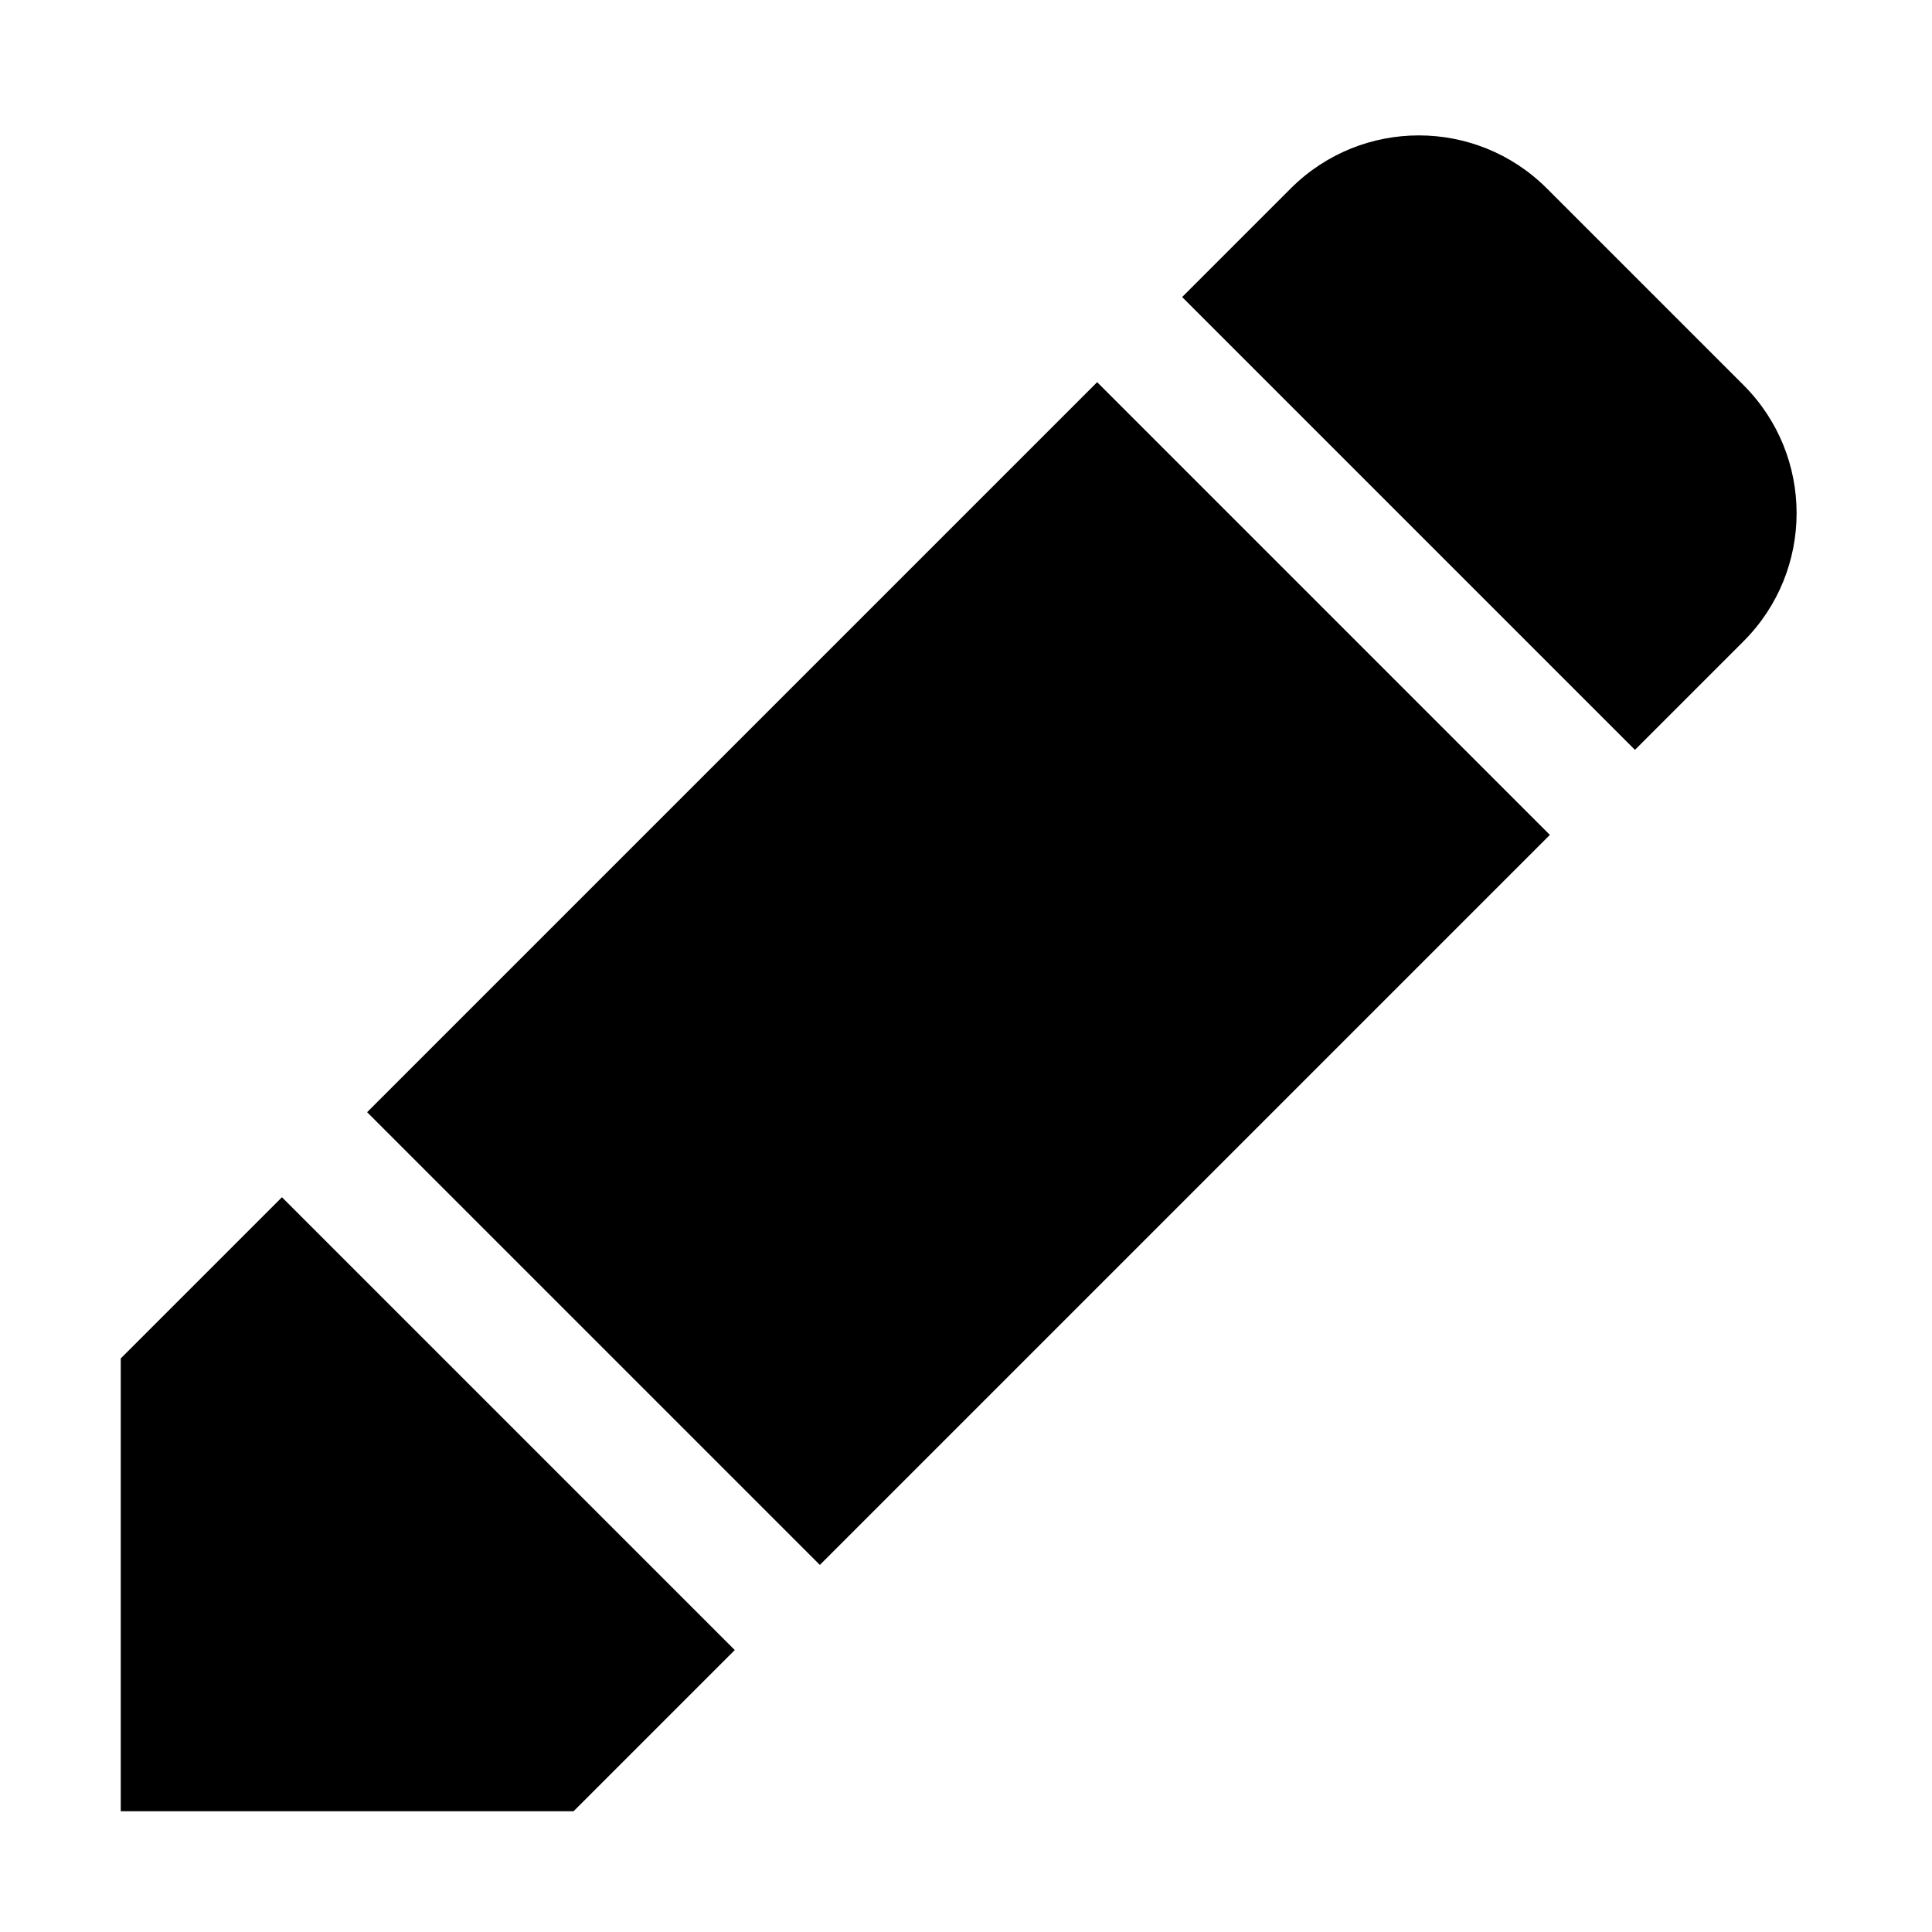
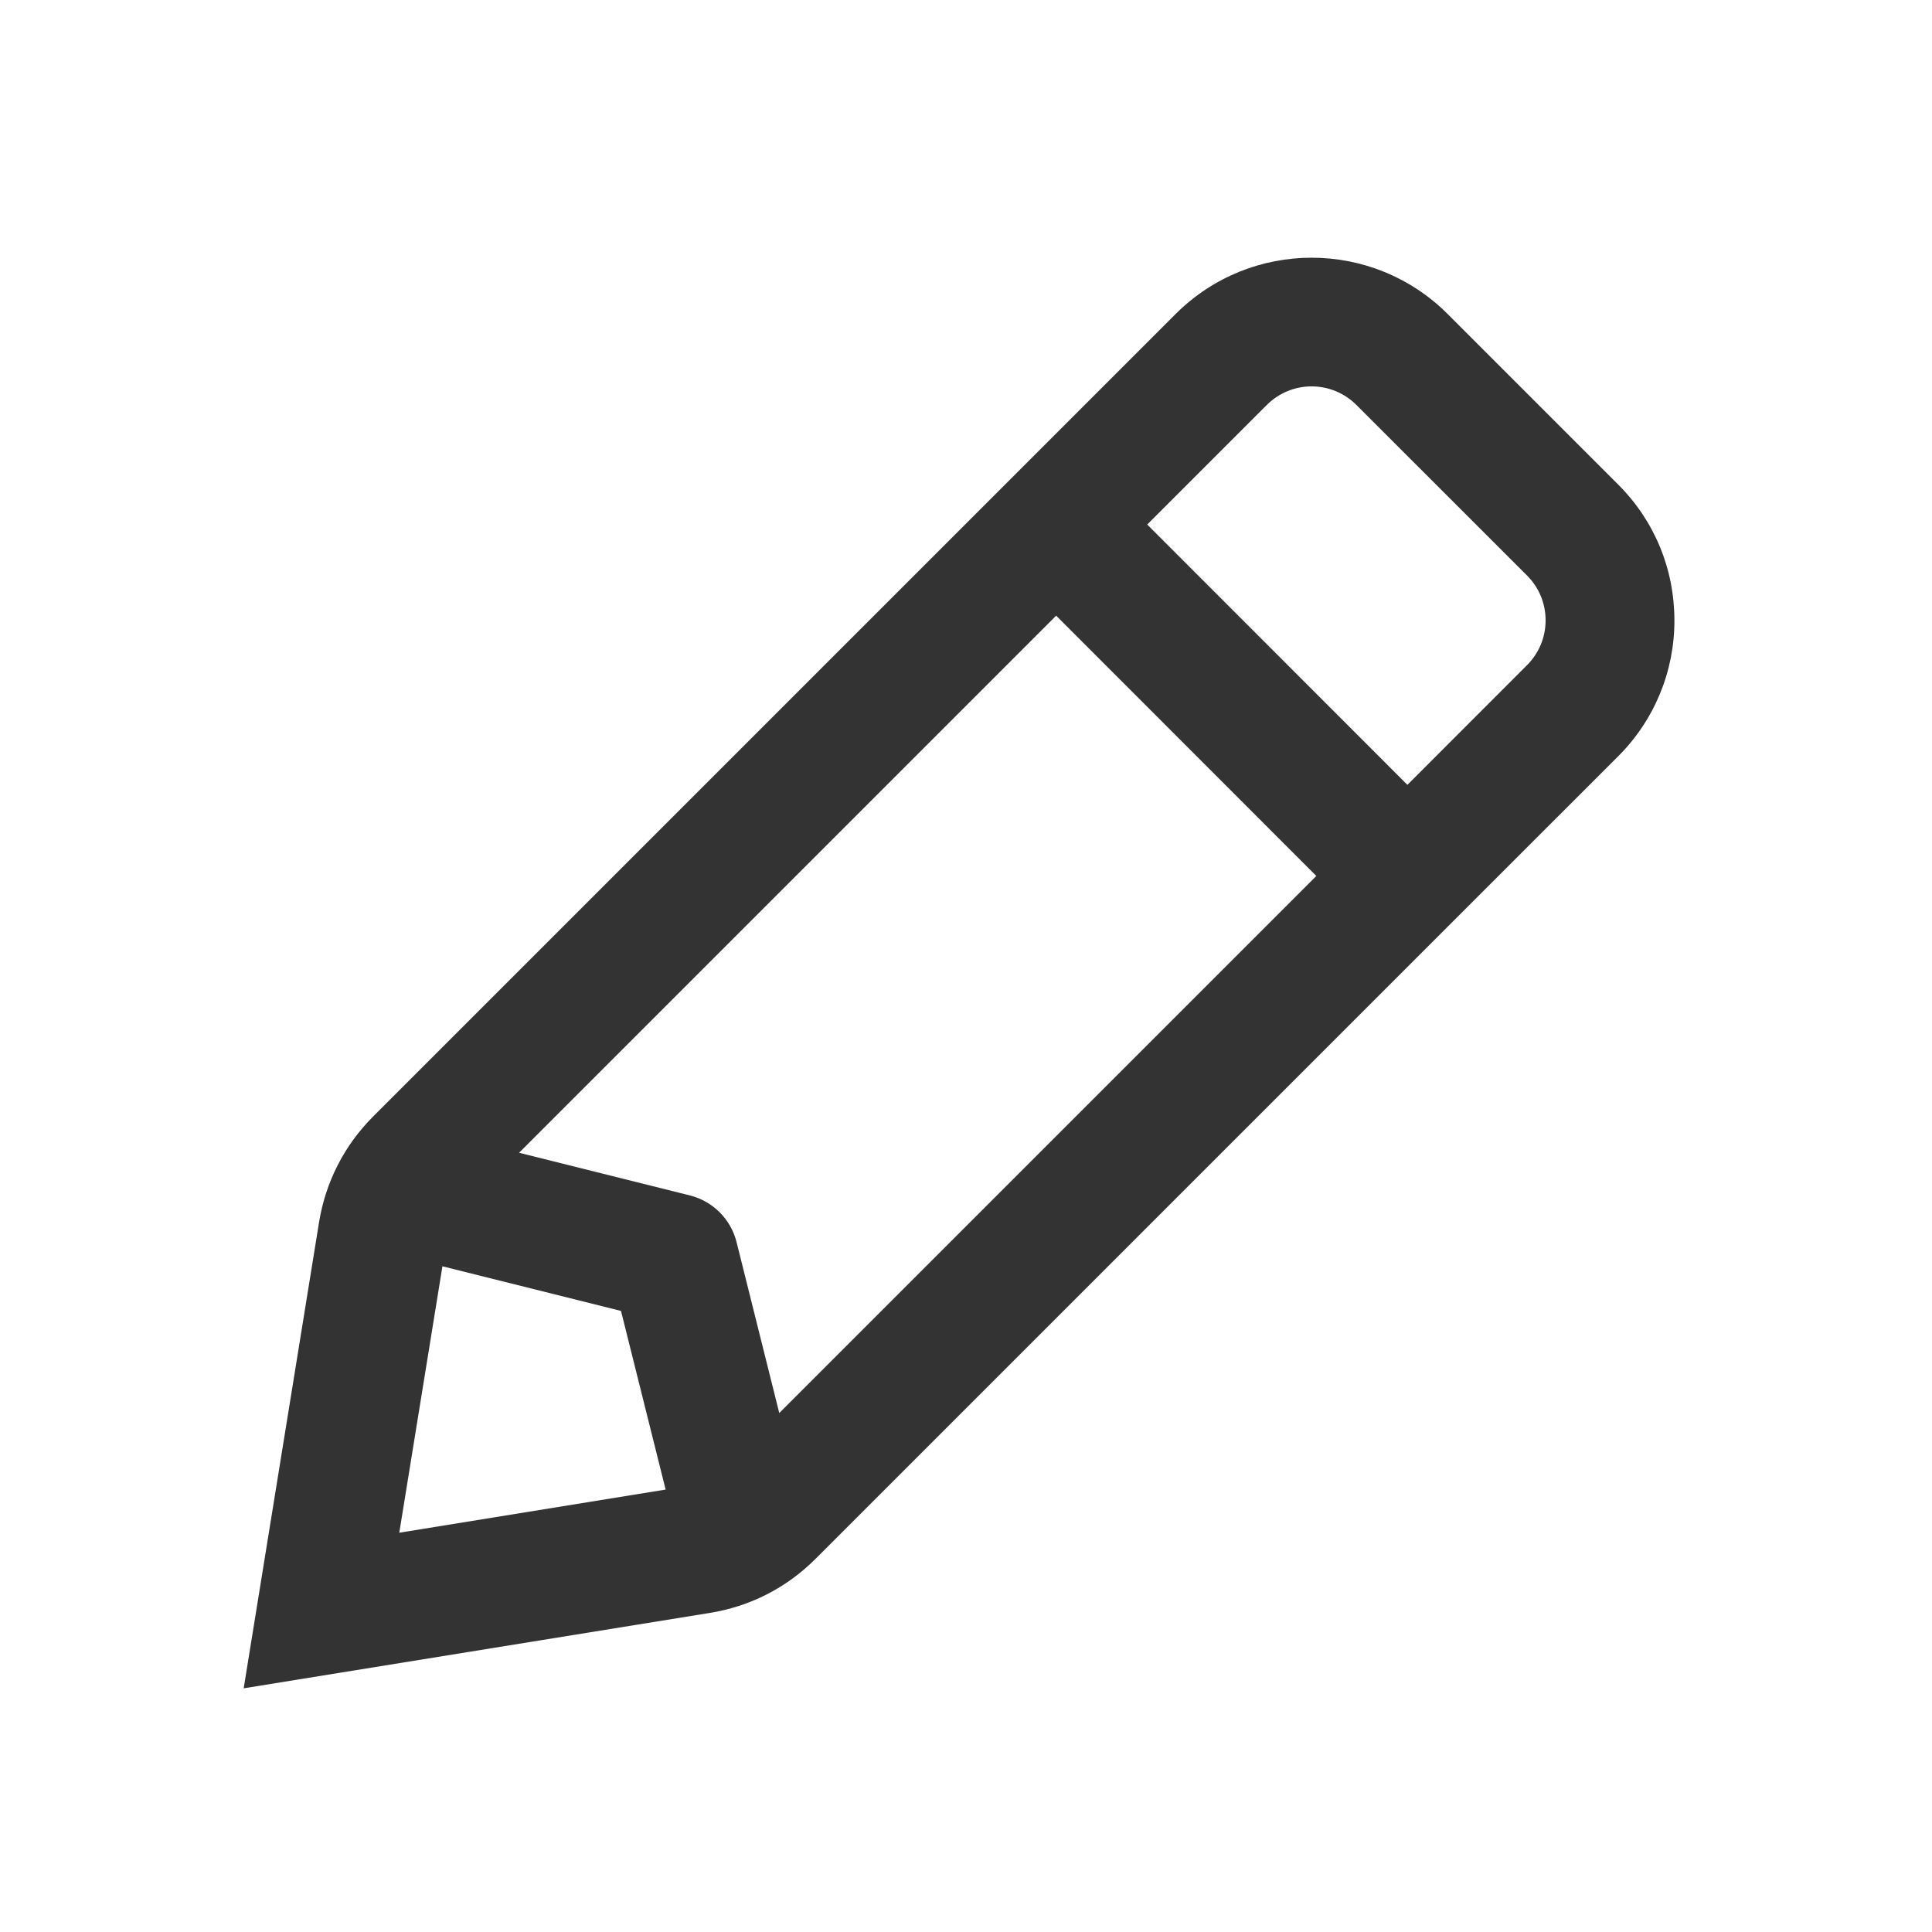
- <svg xmlns="http://www.w3.org/2000/svg" viewBox="0 0 64 64" x="0px" y="0px">
-   <polygon points="4 45 4 60 19 60 24.34 54.66 9.34 39.66 4 45" />
-   <rect x="14.65" y="21.64" width="34.2" height="21.21" transform="translate(-13.5 31.9) rotate(-45)" />
-   <path d="M51.24,6.24a6,6,0,0,0-8.48,0l-3.6,3.6,15,15,3.6-3.6a6,6,0,0,0,0-8.48Z" />
+ <svg xmlns="http://www.w3.org/2000/svg" viewBox="0 0 30 30">
+   <path d="M25.125 7.522l-2.647-2.647a2.988 2.988 0 0 0-4.222 0l-12.46 12.46c-.45.45-.74 1.018-.842 1.645l-1.17 7.236 7.234-1.17c.627-.1 1.196-.39 1.647-.842l9.896-9.896 2.564-2.563A2.965 2.965 0 0 0 26 9.633c0-.798-.31-1.548-.875-2.111zM6.2 23.8l.67-4.137 2.773.693.693 2.774-4.136.67zm5.9-1.86l-.662-2.65a.998.998 0 0 0-.728-.728L8.06 17.9l8.34-8.34 4.04 4.042-8.34 8.34zm11.61-11.61l-1.856 1.857-4.04-4.042 1.856-1.856a.983.983 0 0 1 1.393 0l2.648 2.647a.977.977 0 0 1 .289.697.98.98 0 0 1-.29.697z" fill="#333" />
</svg>
